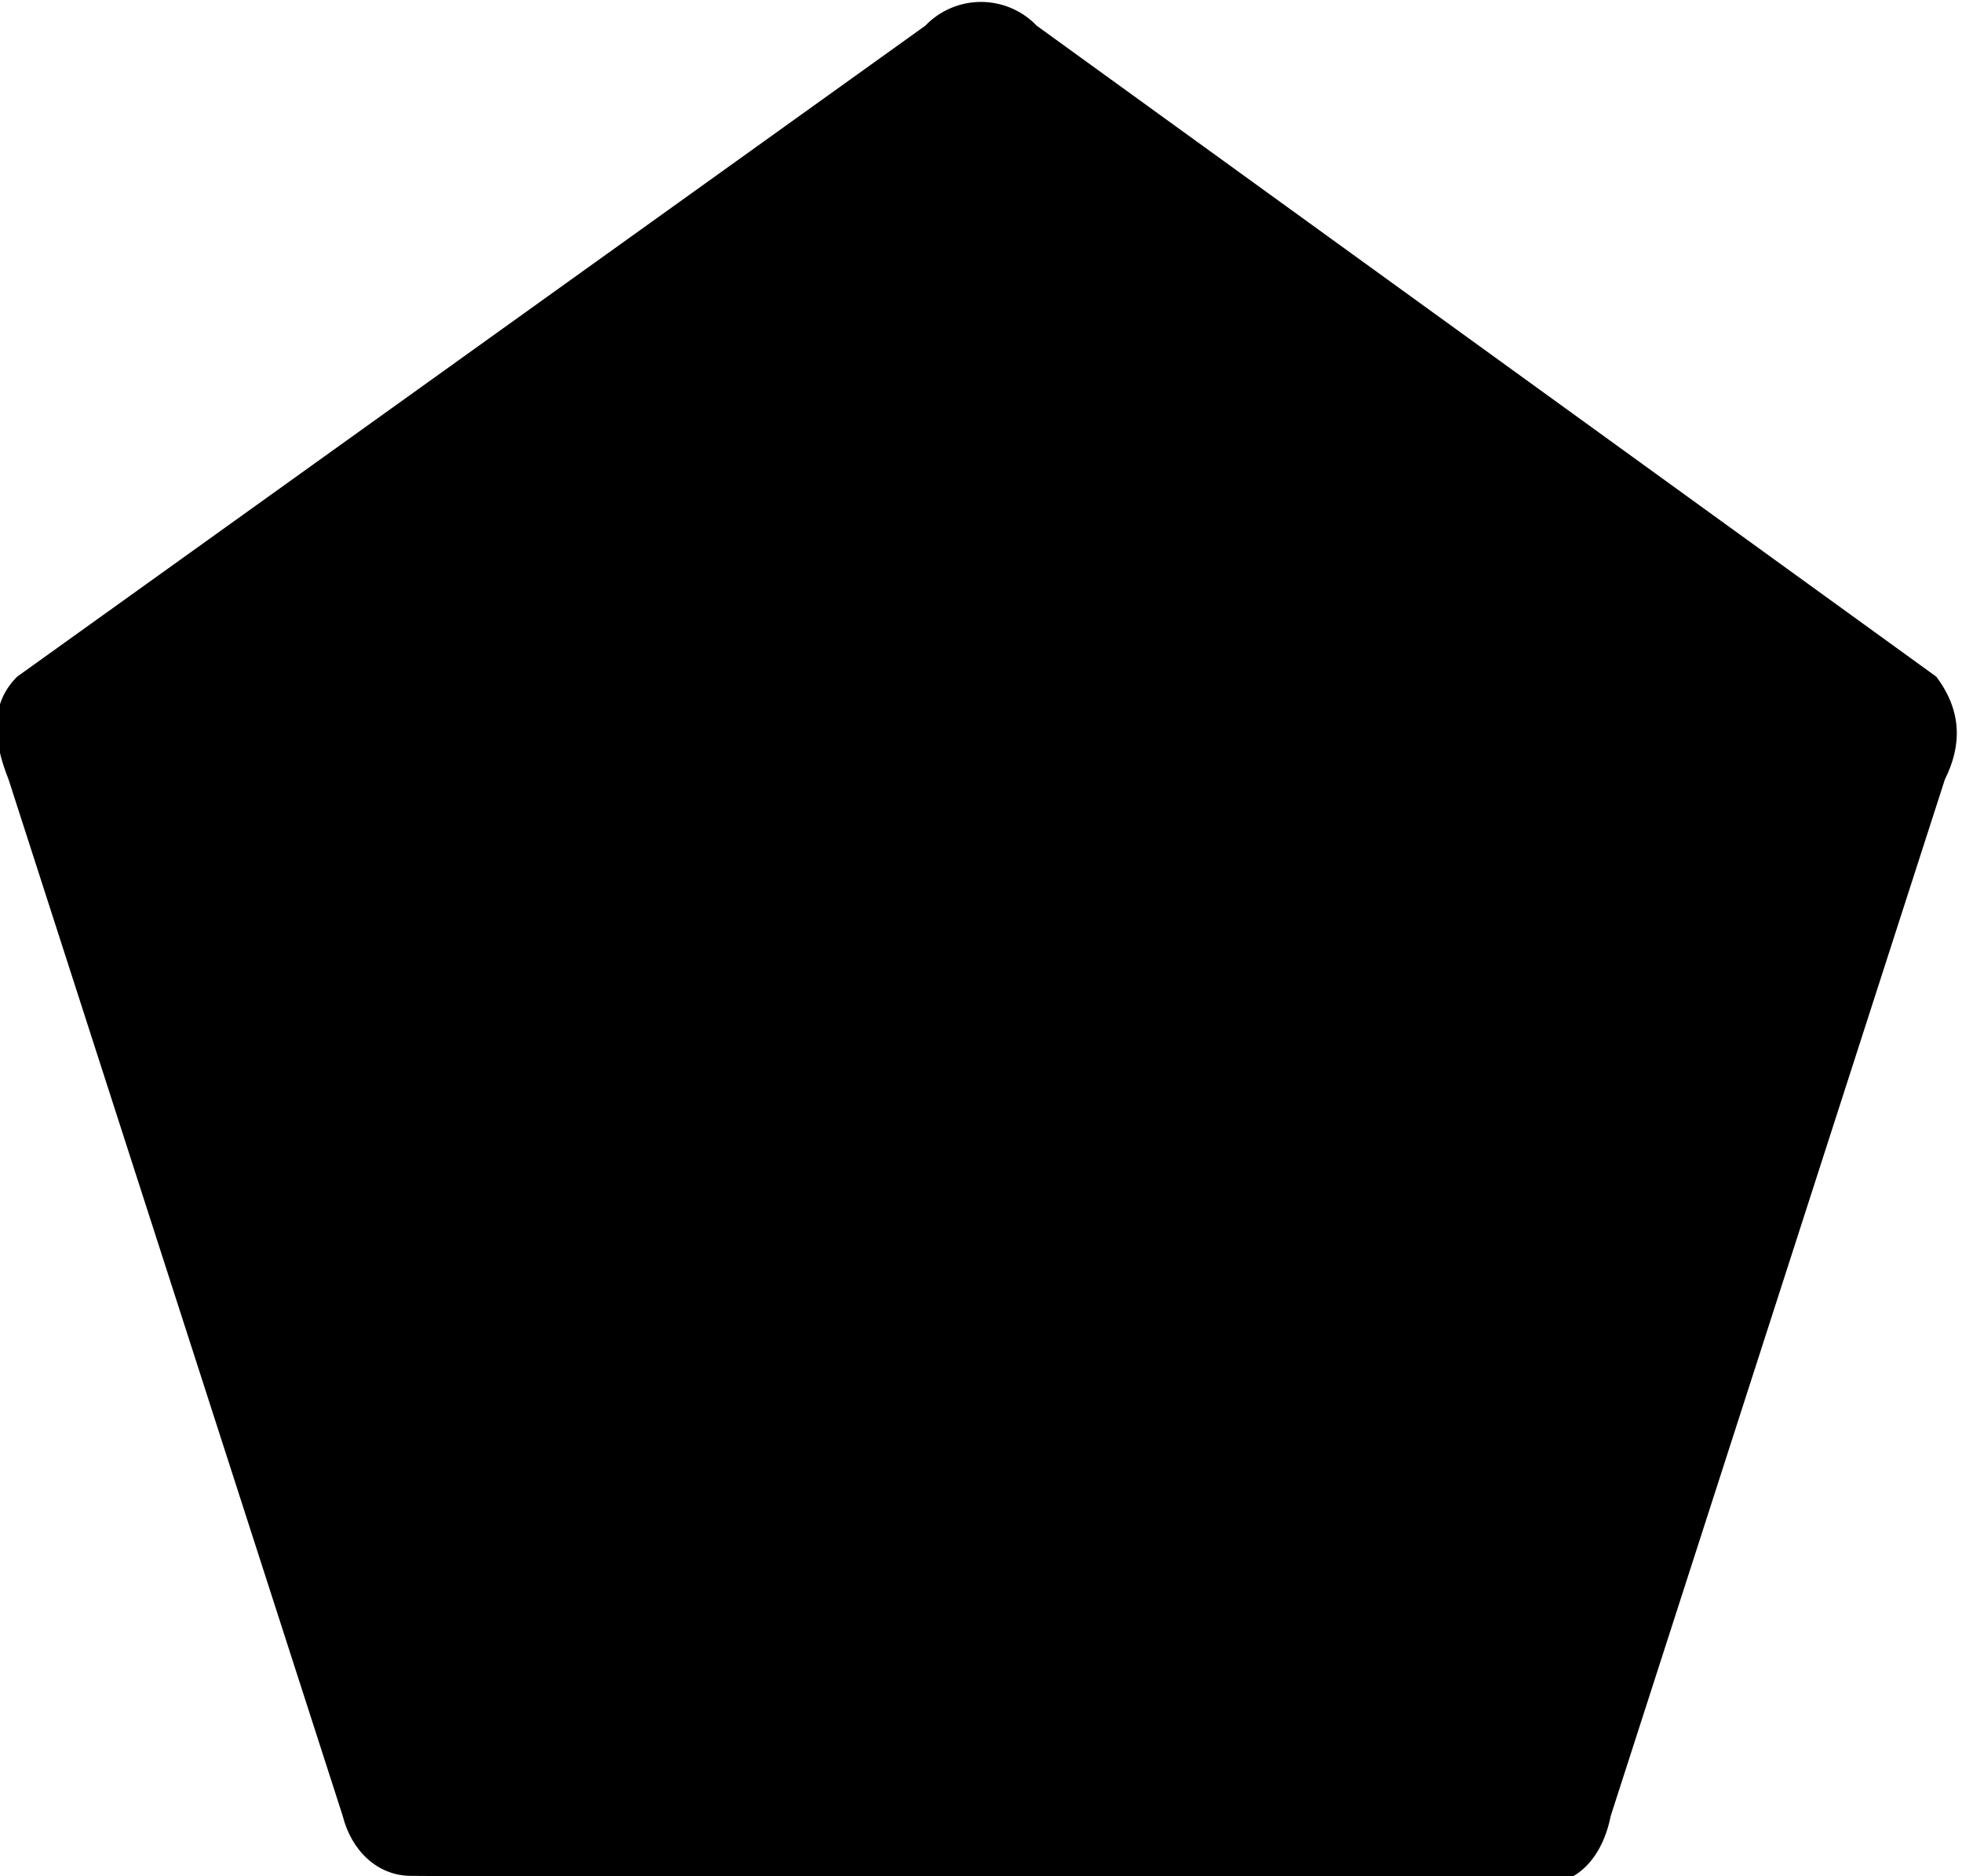
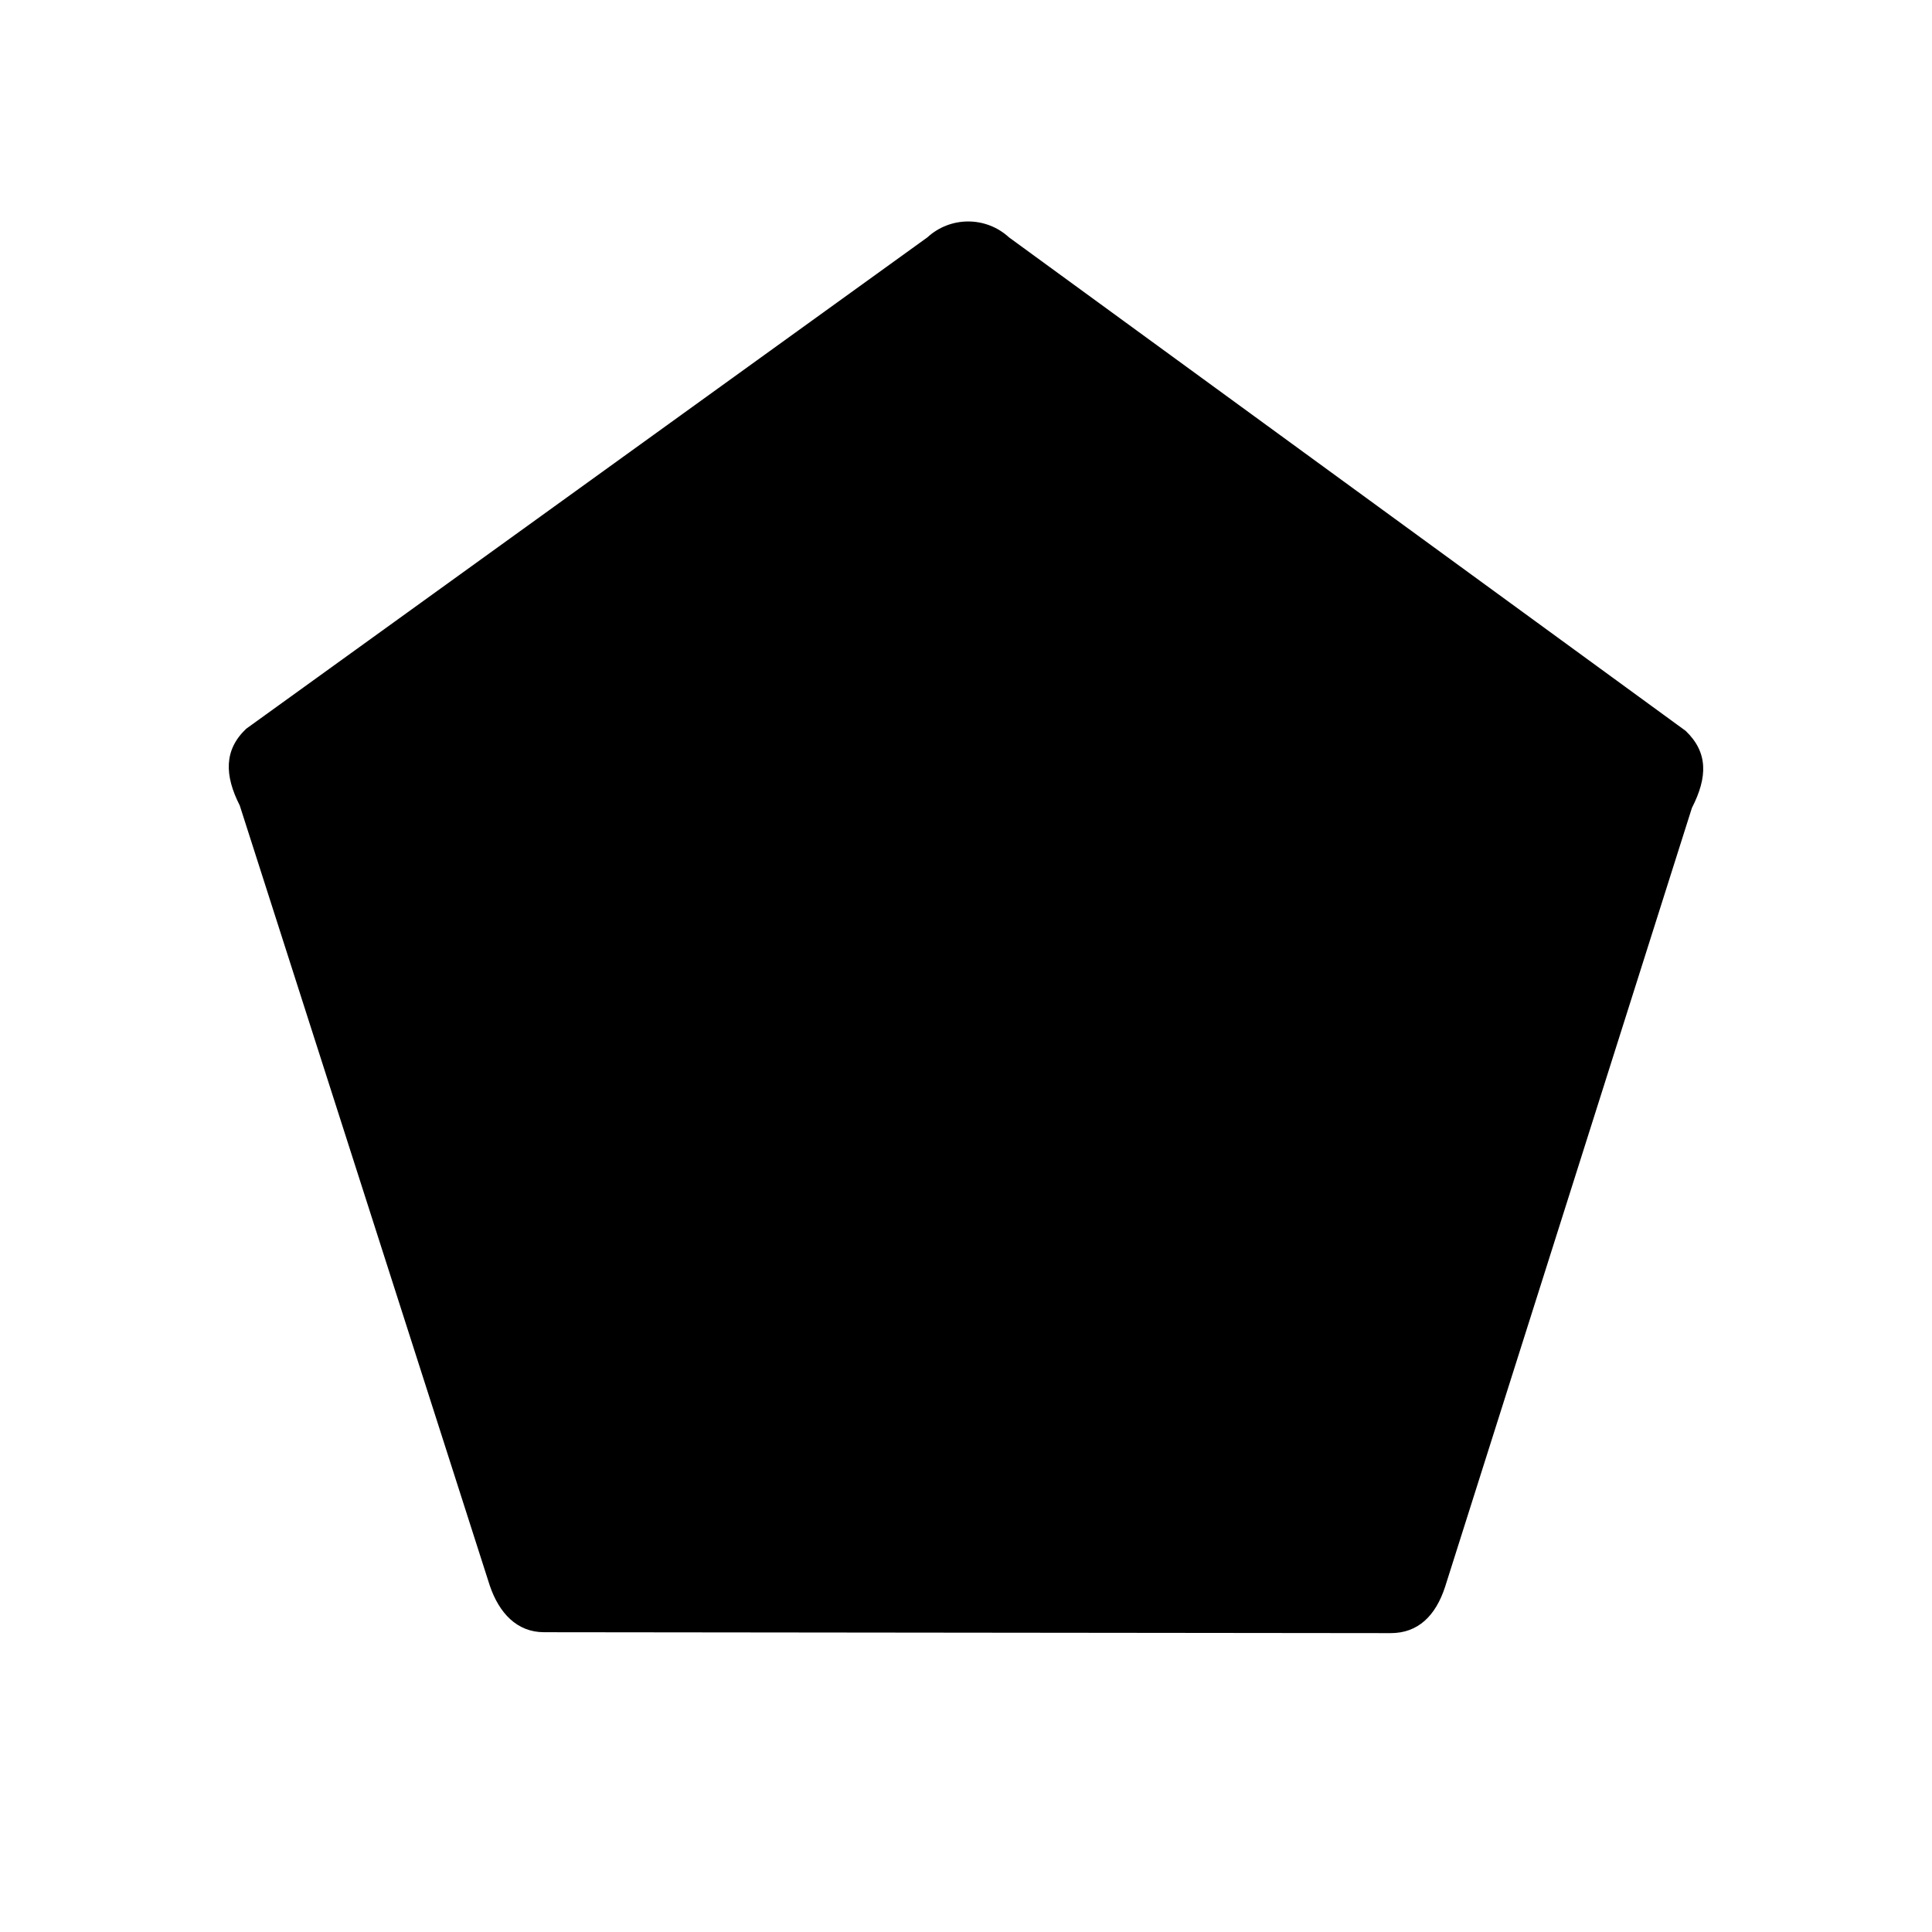
- <svg xmlns="http://www.w3.org/2000/svg" id="d12" viewBox="0 0 229 219">
-   <path d="M761 839l-39 121c-1 5-4 8-8 8l-132-1c-4 0-7-3-8-7l-39-121c-2-5-2-9 1-12l106-76a9 9 0 0113 0l105 76c3 4 3 8 1 12z" transform="translate(-534 -748)" />
+ <svg xmlns="http://www.w3.org/2000/svg" id="D12" viewBox="0 0 300 300">
+   <path d="M262.72,125.45,224.4,246.38c-1.47,4.53-4.22,7.22-8.46,7.21l-131.45-.14c-4.24,0-7-3-8.44-7.25L37.23,125.08c-2.38-4.69-2.47-8.64,1-11.92L144,36.86a9.37,9.37,0,0,1,12.68,0l105.07,76.63C265.24,116.83,265.17,120.67,262.72,125.45Z" />
</svg>
